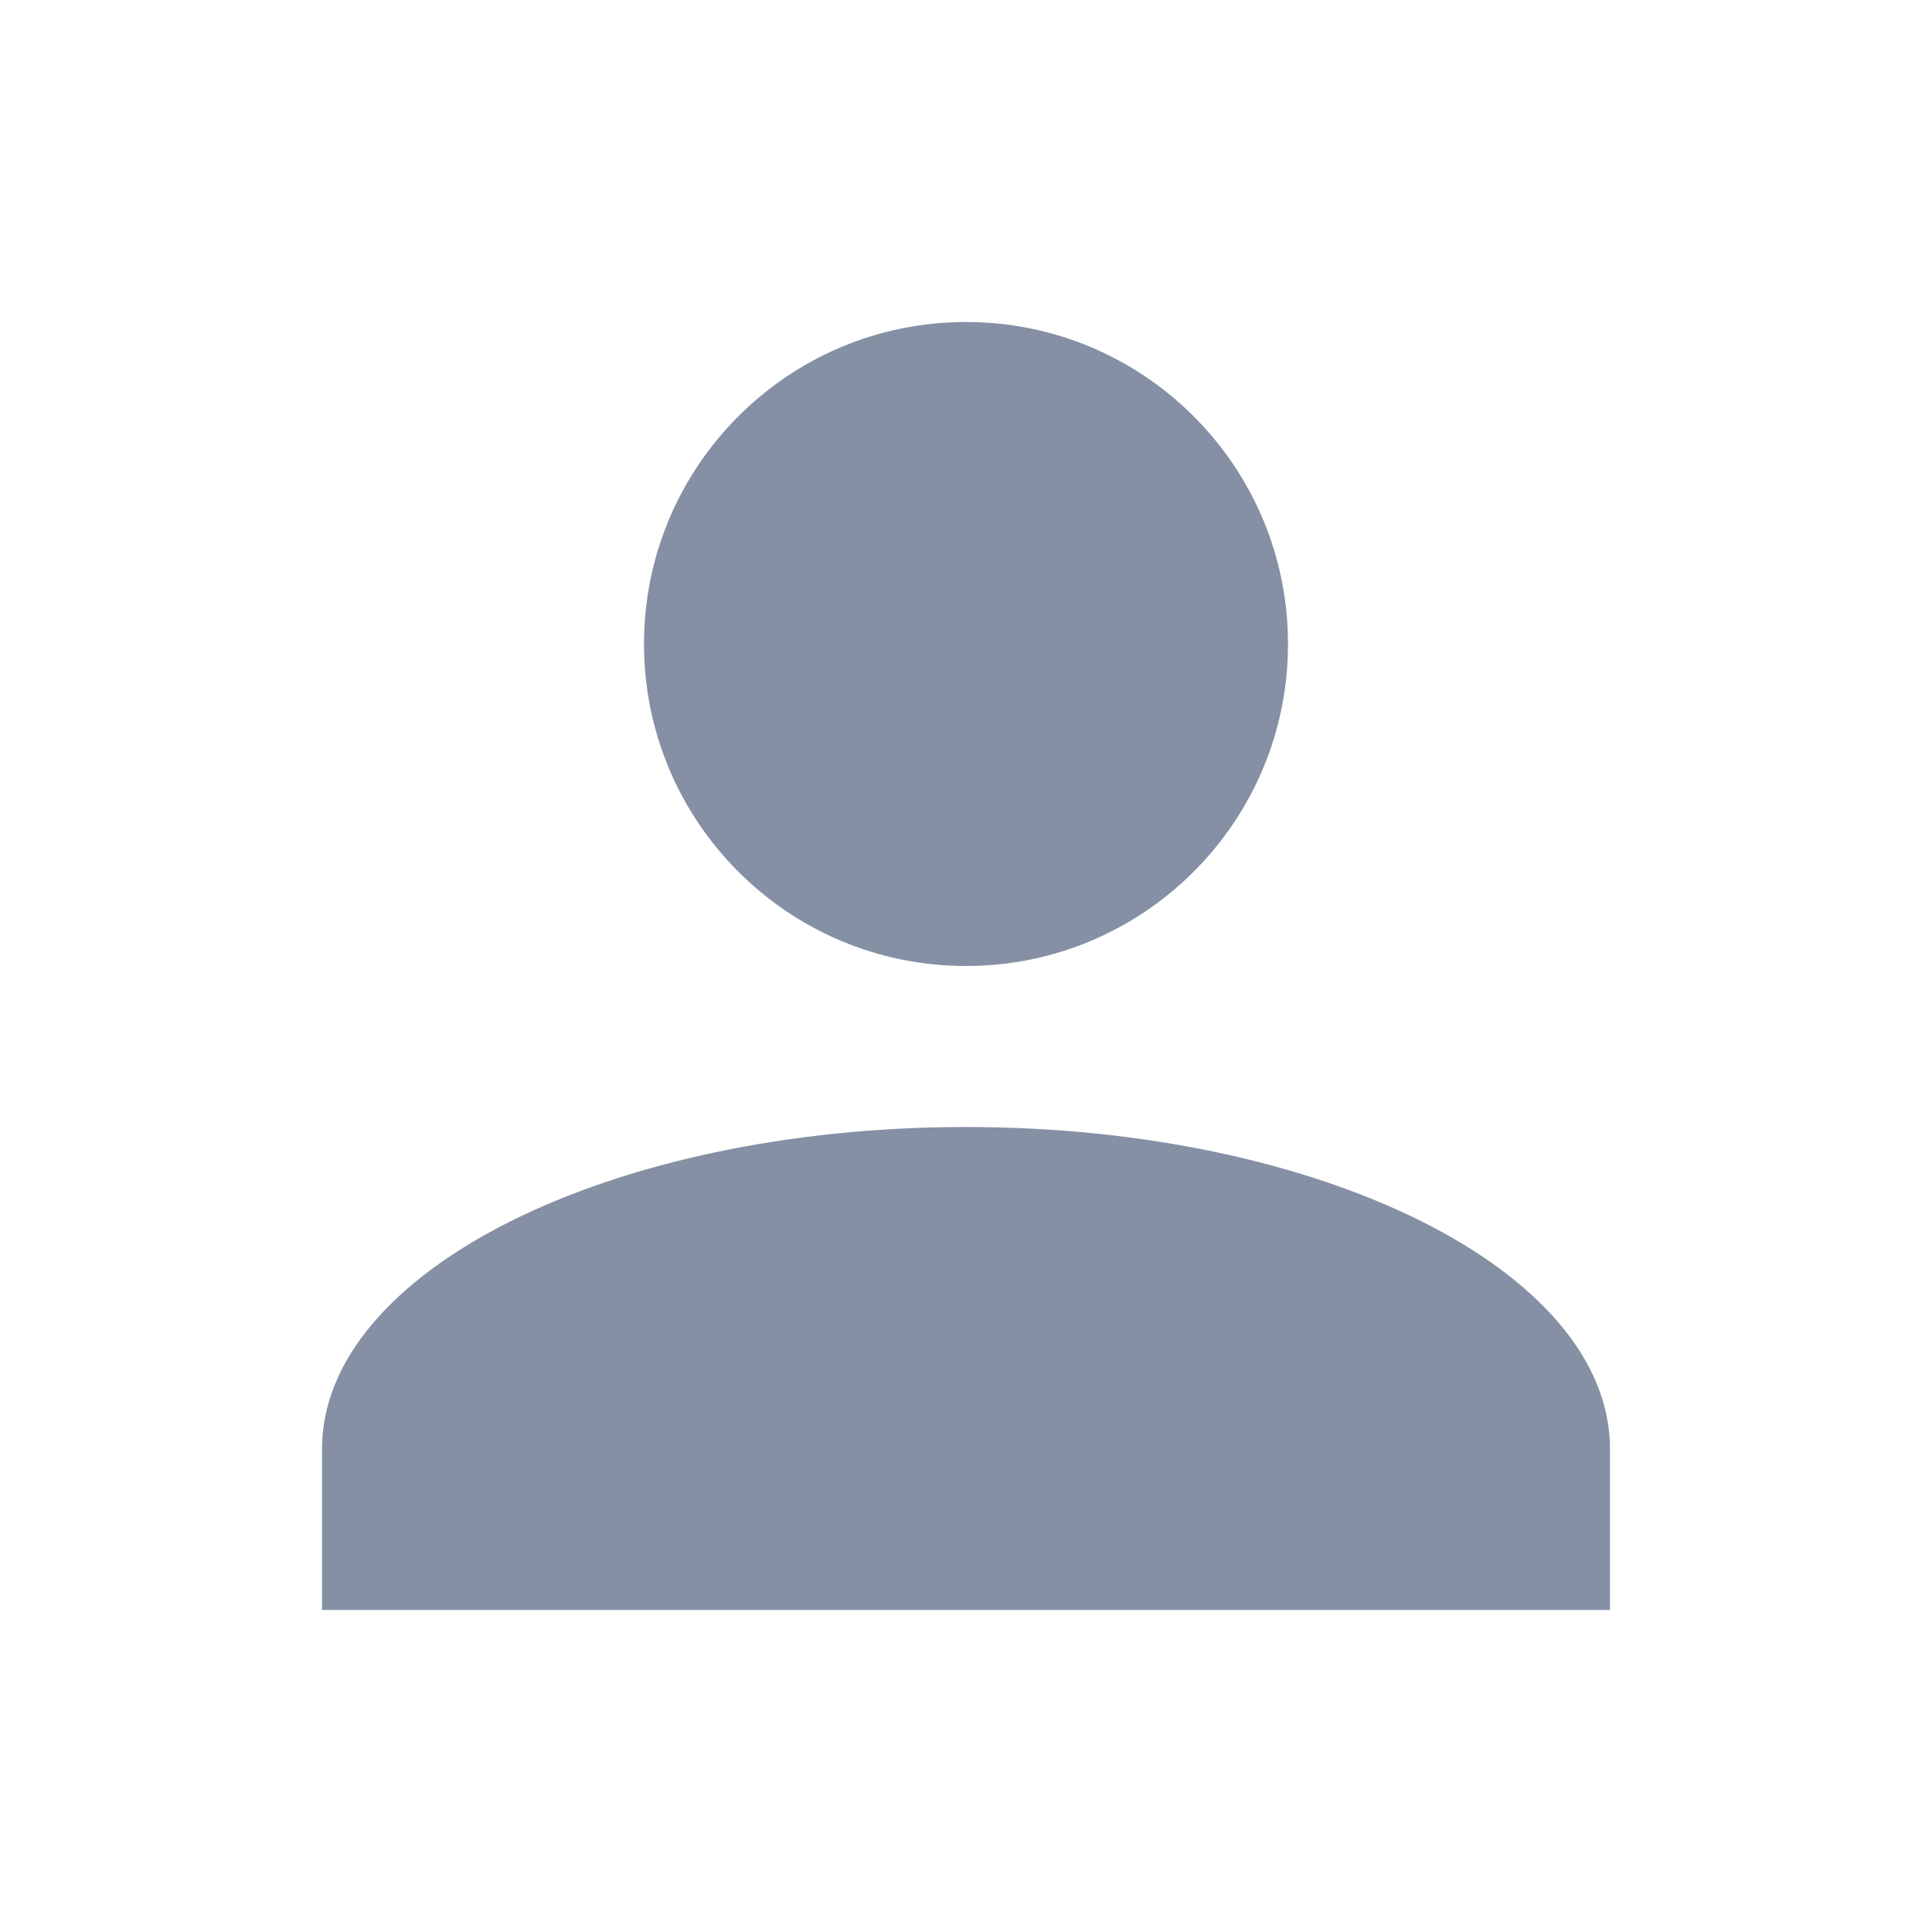
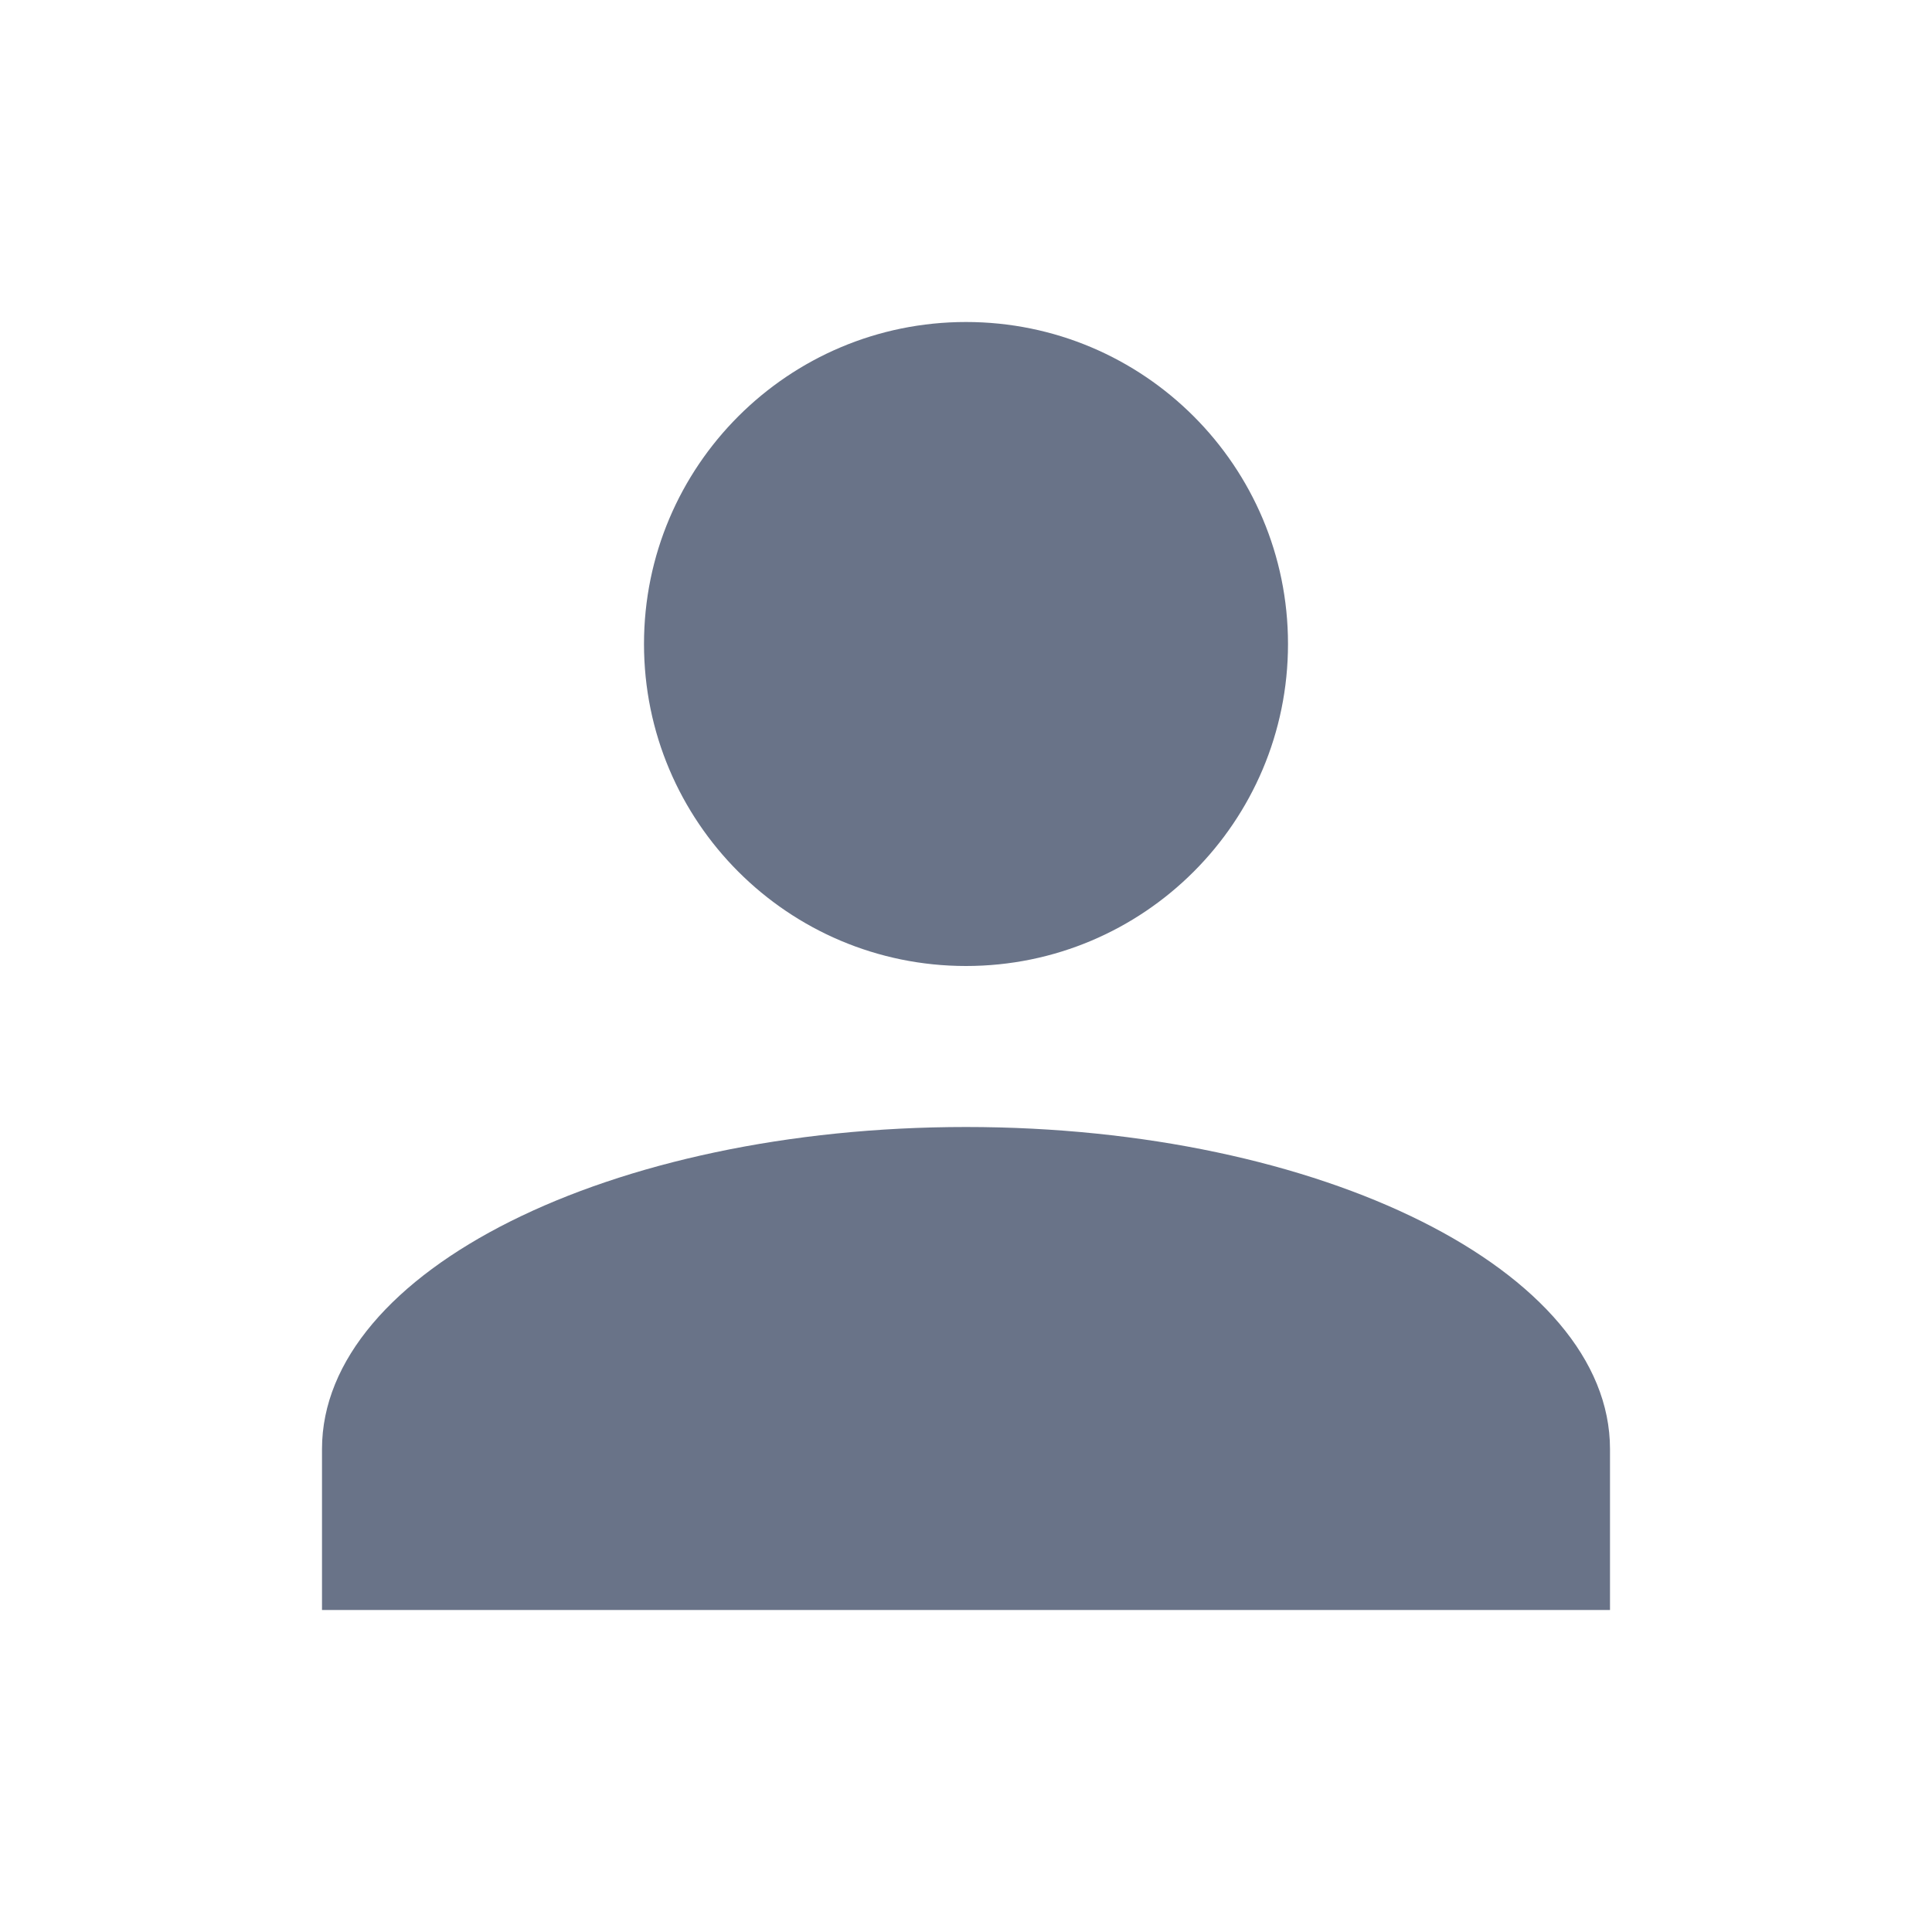
<svg xmlns="http://www.w3.org/2000/svg" height="100%" stroke-miterlimit="10" style="fill-rule:nonzero;clip-rule:evenodd;stroke-linecap:round;stroke-linejoin:round;" version="1.1" viewBox="0 0 24 24" width="100%" xml:space="preserve">
  <defs />
  <g id="Untitled">
-     <path d="M12 4C14.209 4 16 5.791 16 8C16 10.209 14.209 12 12 12C9.791 12 8 10.209 8 8C8 5.791 9.791 4 12 4M12 14C16.42 14 20 15.79 20 18L20 20L4 20L4 18C4 15.79 7.58 14 12 14Z" fill="#8590a5" fill-rule="evenodd" opacity="1" stroke="none" />
+     <path d="M12 4C14.209 4 16 5.791 16 8C16 10.209 14.209 12 12 12C9.791 12 8 10.209 8 8C8 5.791 9.791 4 12 4M12 14C16.42 14 20 15.79 20 18L20 20L4 20L4 18C4 15.79 7.58 14 12 14Z" fill="#697388" fill-rule="evenodd" opacity="1" stroke="none" />
  </g>
</svg>
